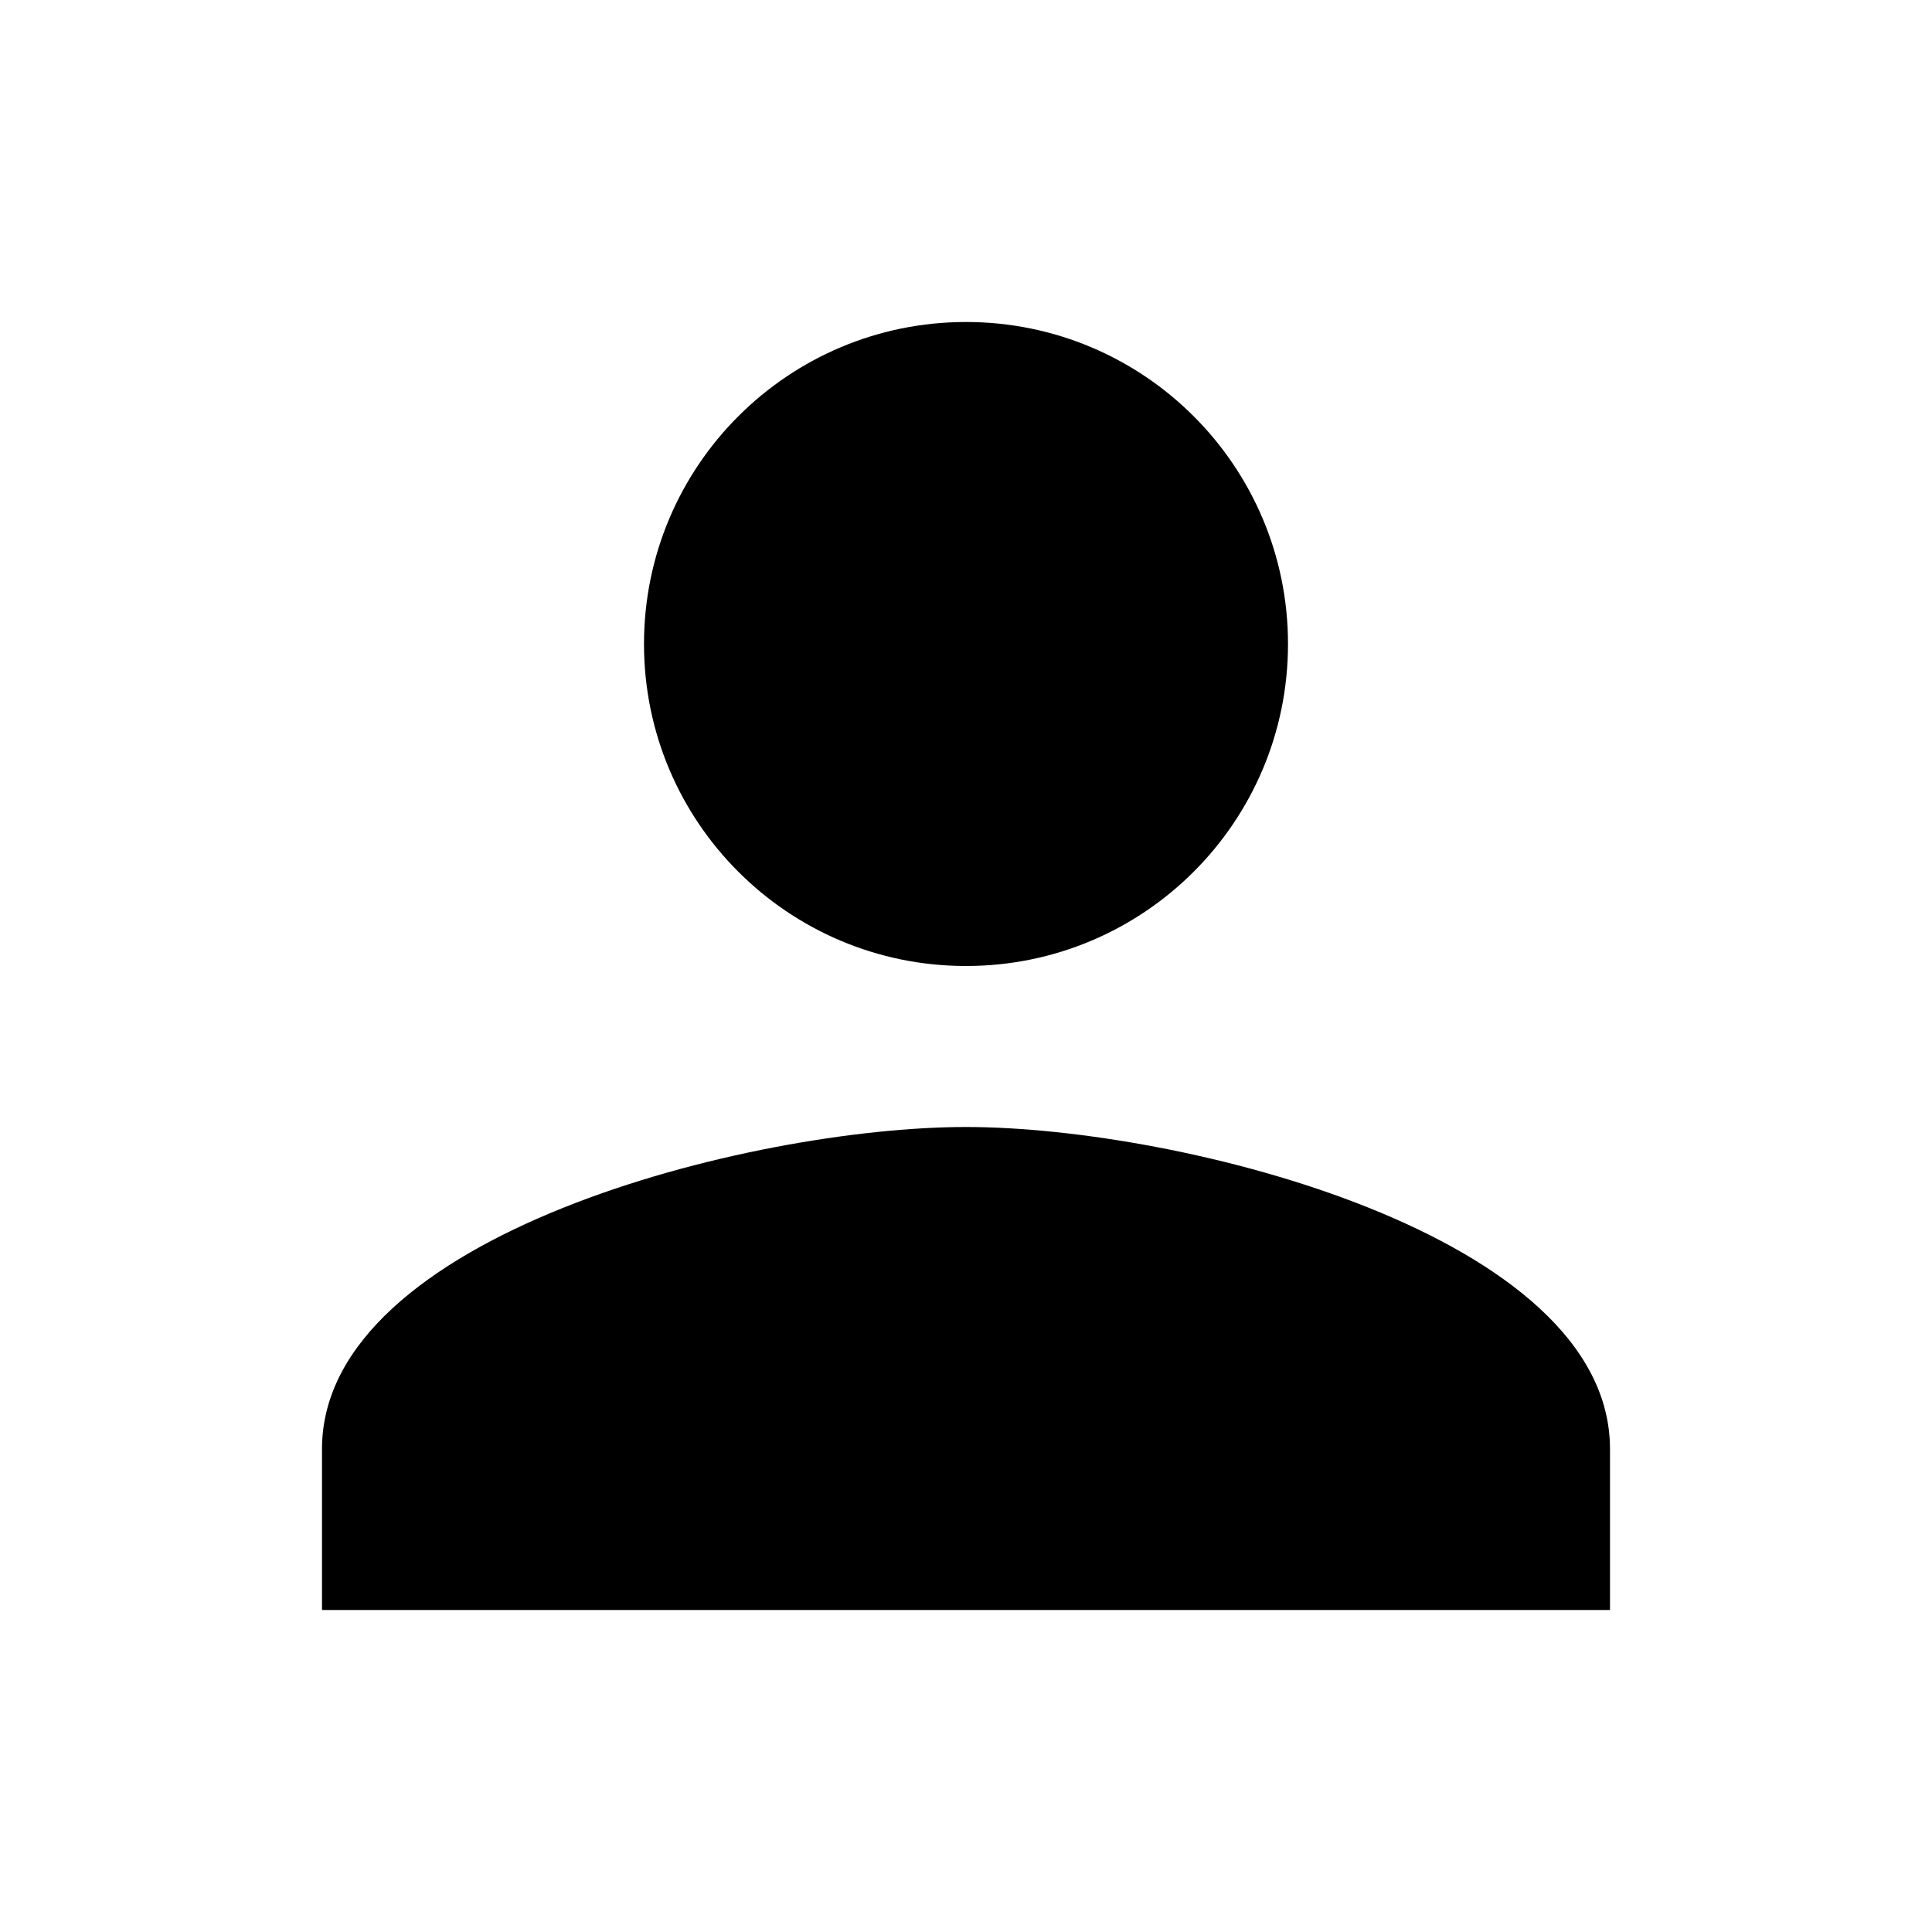
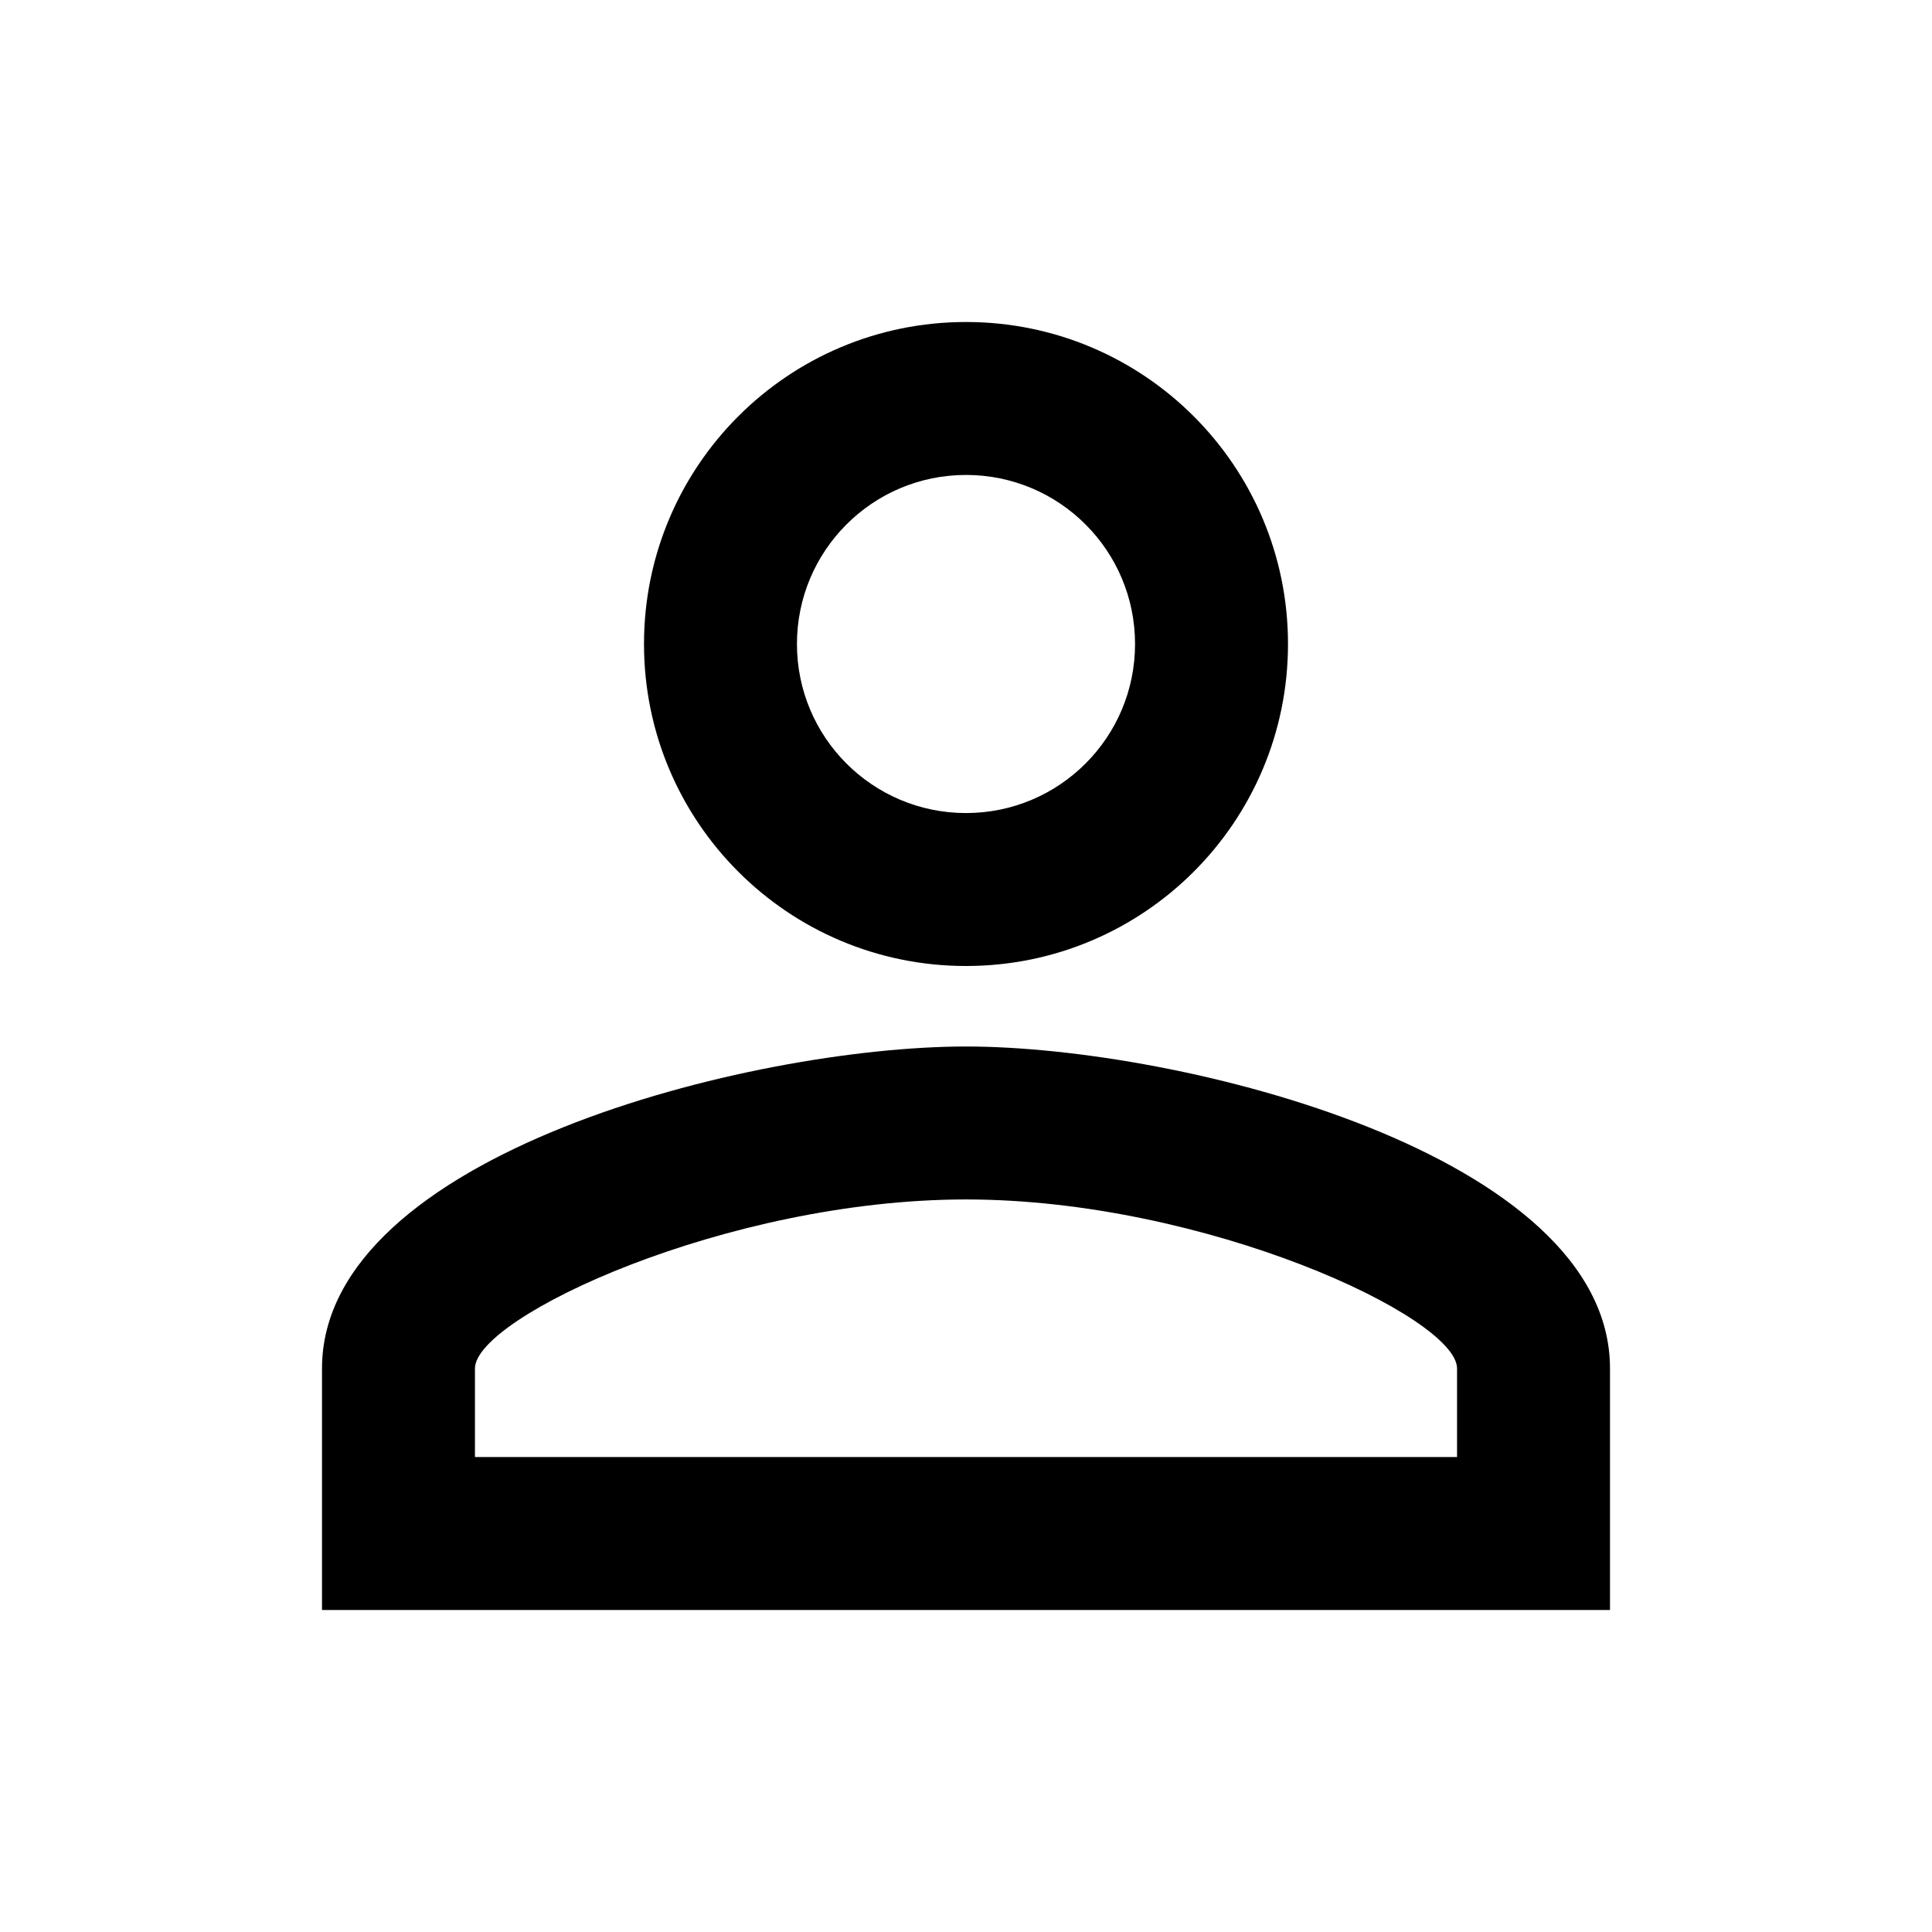
<svg xmlns="http://www.w3.org/2000/svg" width="30" height="30" viewBox="0 0 24 24" fill="black">
-   <path d="M12 12C14.21 12 16 10.21 16 8C16 5.79 14.21 4 12 4C9.79 4 8 5.79 8 8C8 10.21 9.79 12 12 12ZM12 14C9.33 14 4 15.34 4 18V20H20V18C20 15.34 14.67 14 12 14Z" />
+   <path d="M12 5.9C13.16 5.9 14.1 6.84 14.1 8C14.1 9.16 13.16 10.1 12 10.1C10.84 10.1 9.9 9.16 9.9 8C9.9 6.84 10.84 5.9 12 5.9ZM12 14.9C14.97 14.9 18.1 16.36 18.1 17V18.1H5.9V17C5.9 16.36 9.03 14.9 12 14.9ZM12 4C9.79 4 8 5.79 8 8C8 10.21 9.79 12 12 12C14.21 12 16 10.21 16 8C16 5.79 14.21 4 12 4ZM12 13C9.33 13 4 14.34 4 17V20H20V17C20 14.34 14.67 13 12 13Z" />
</svg>
